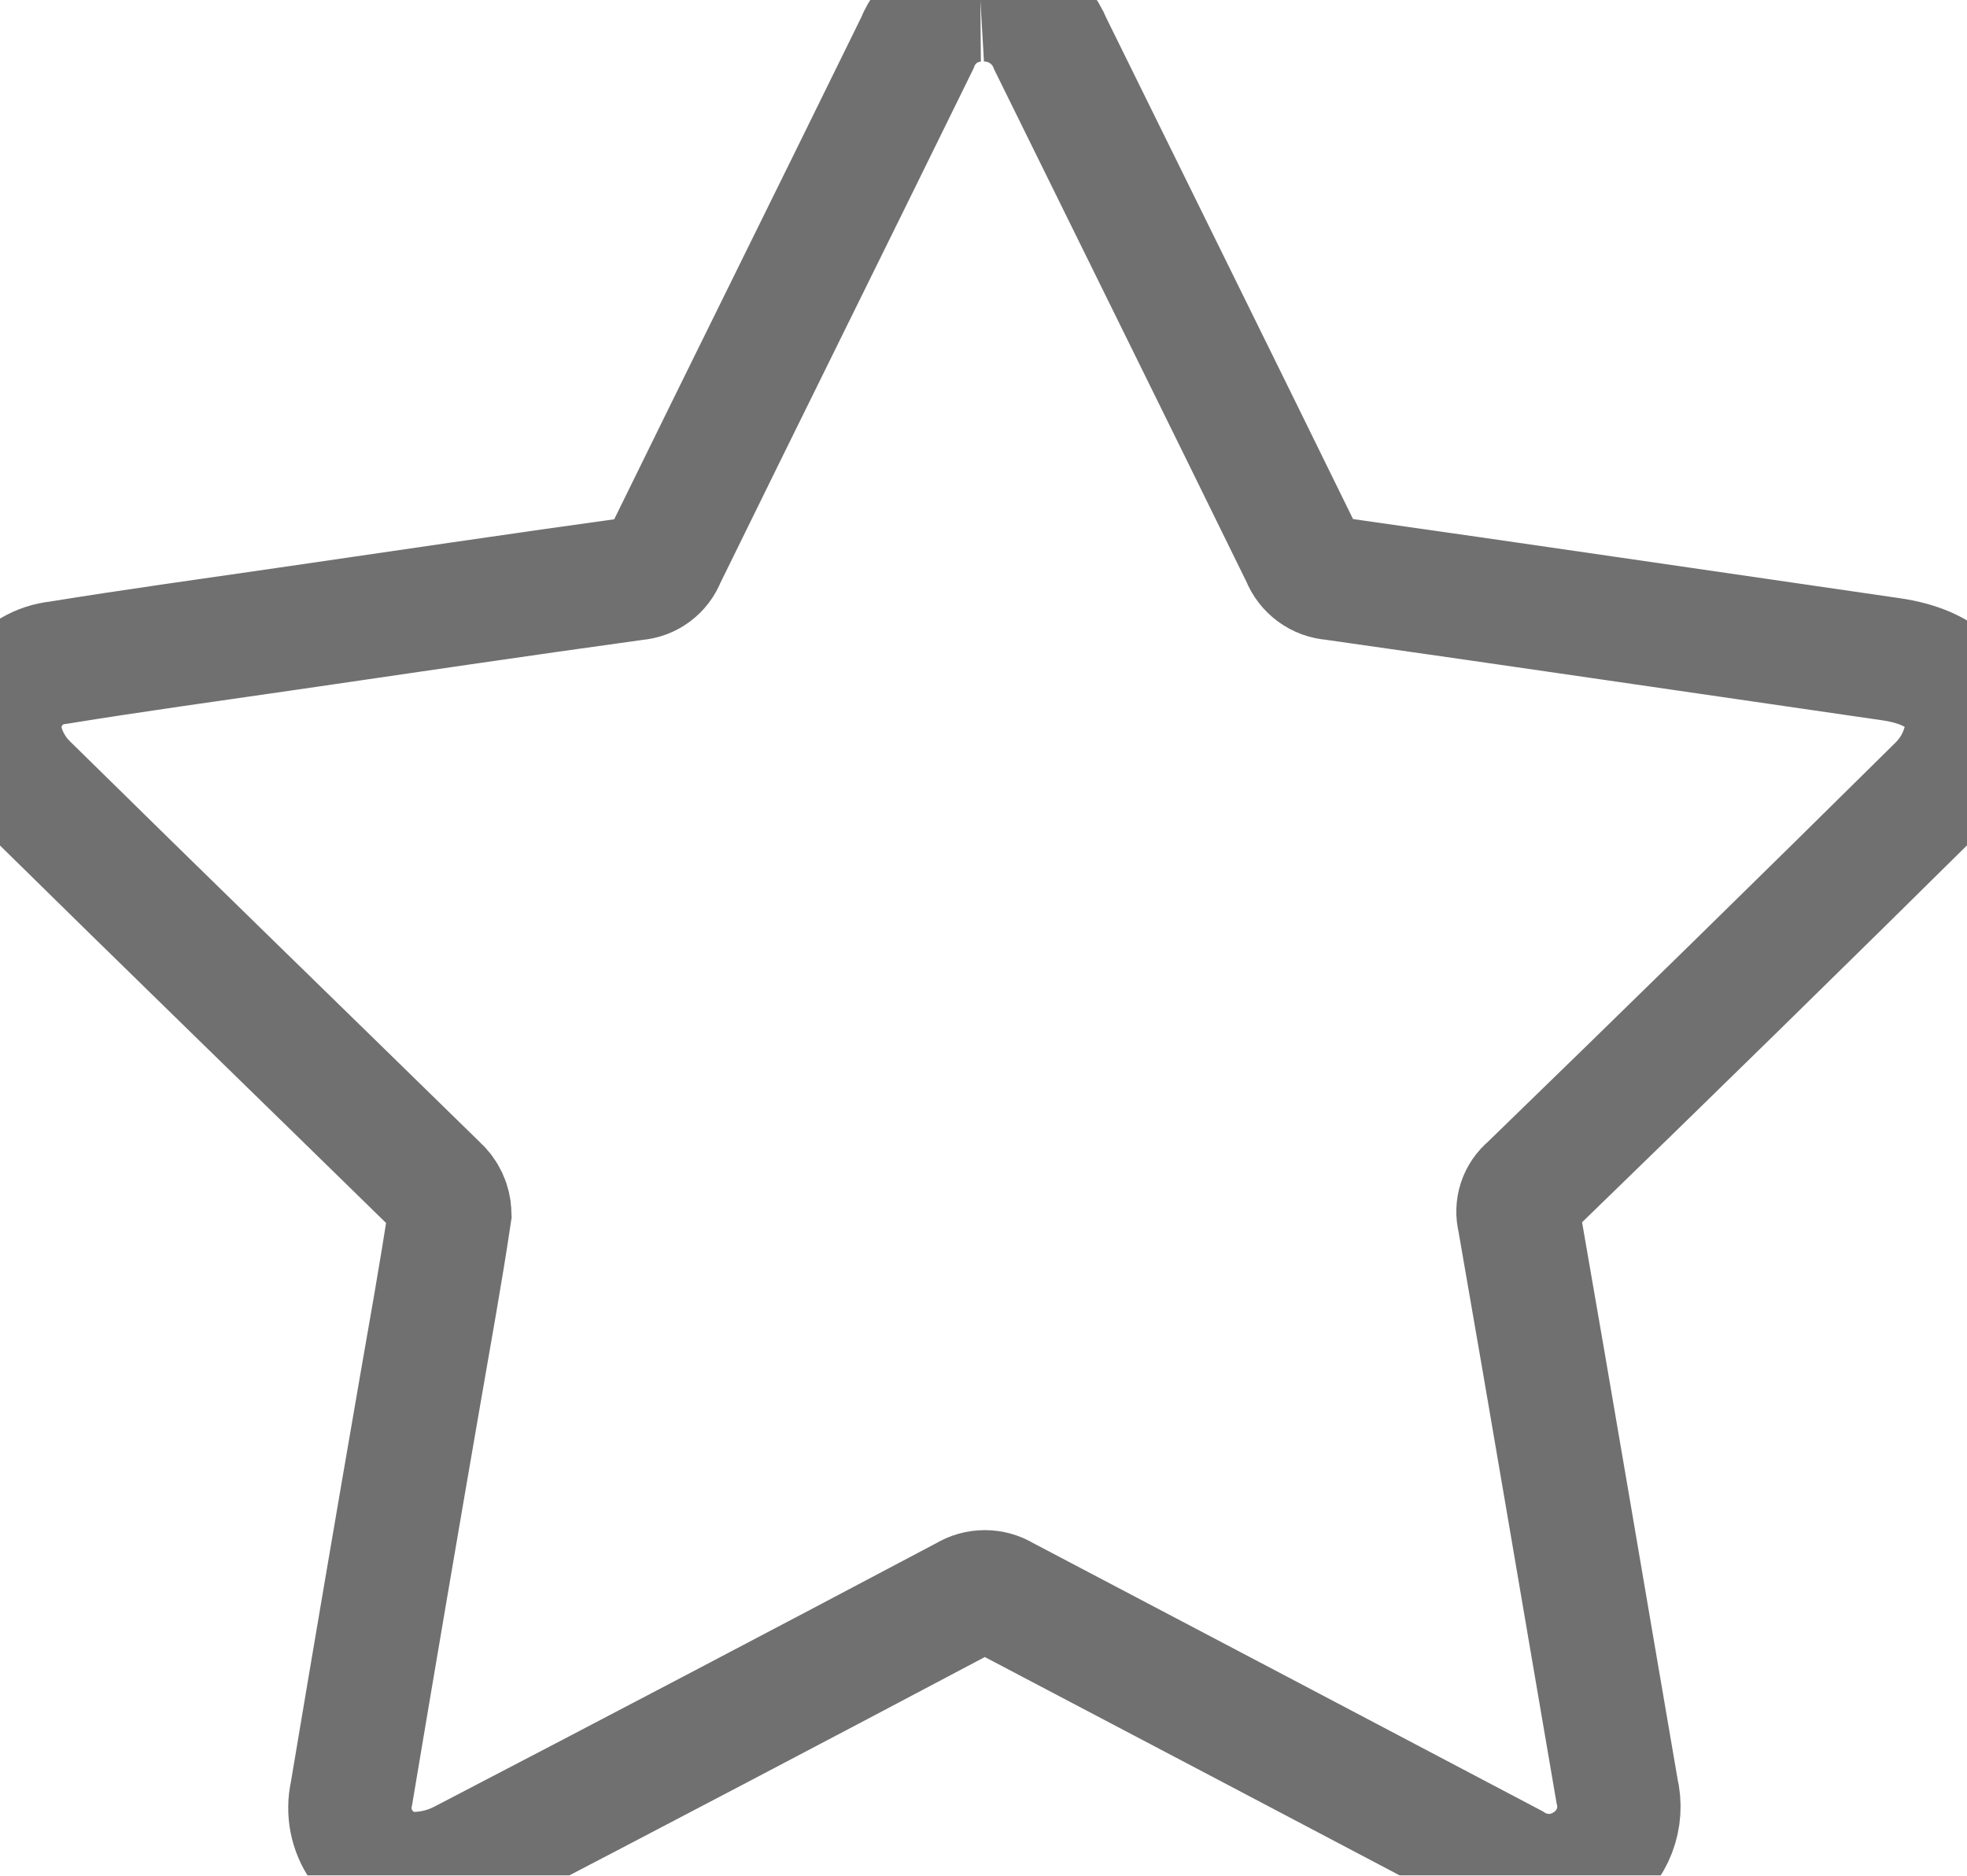
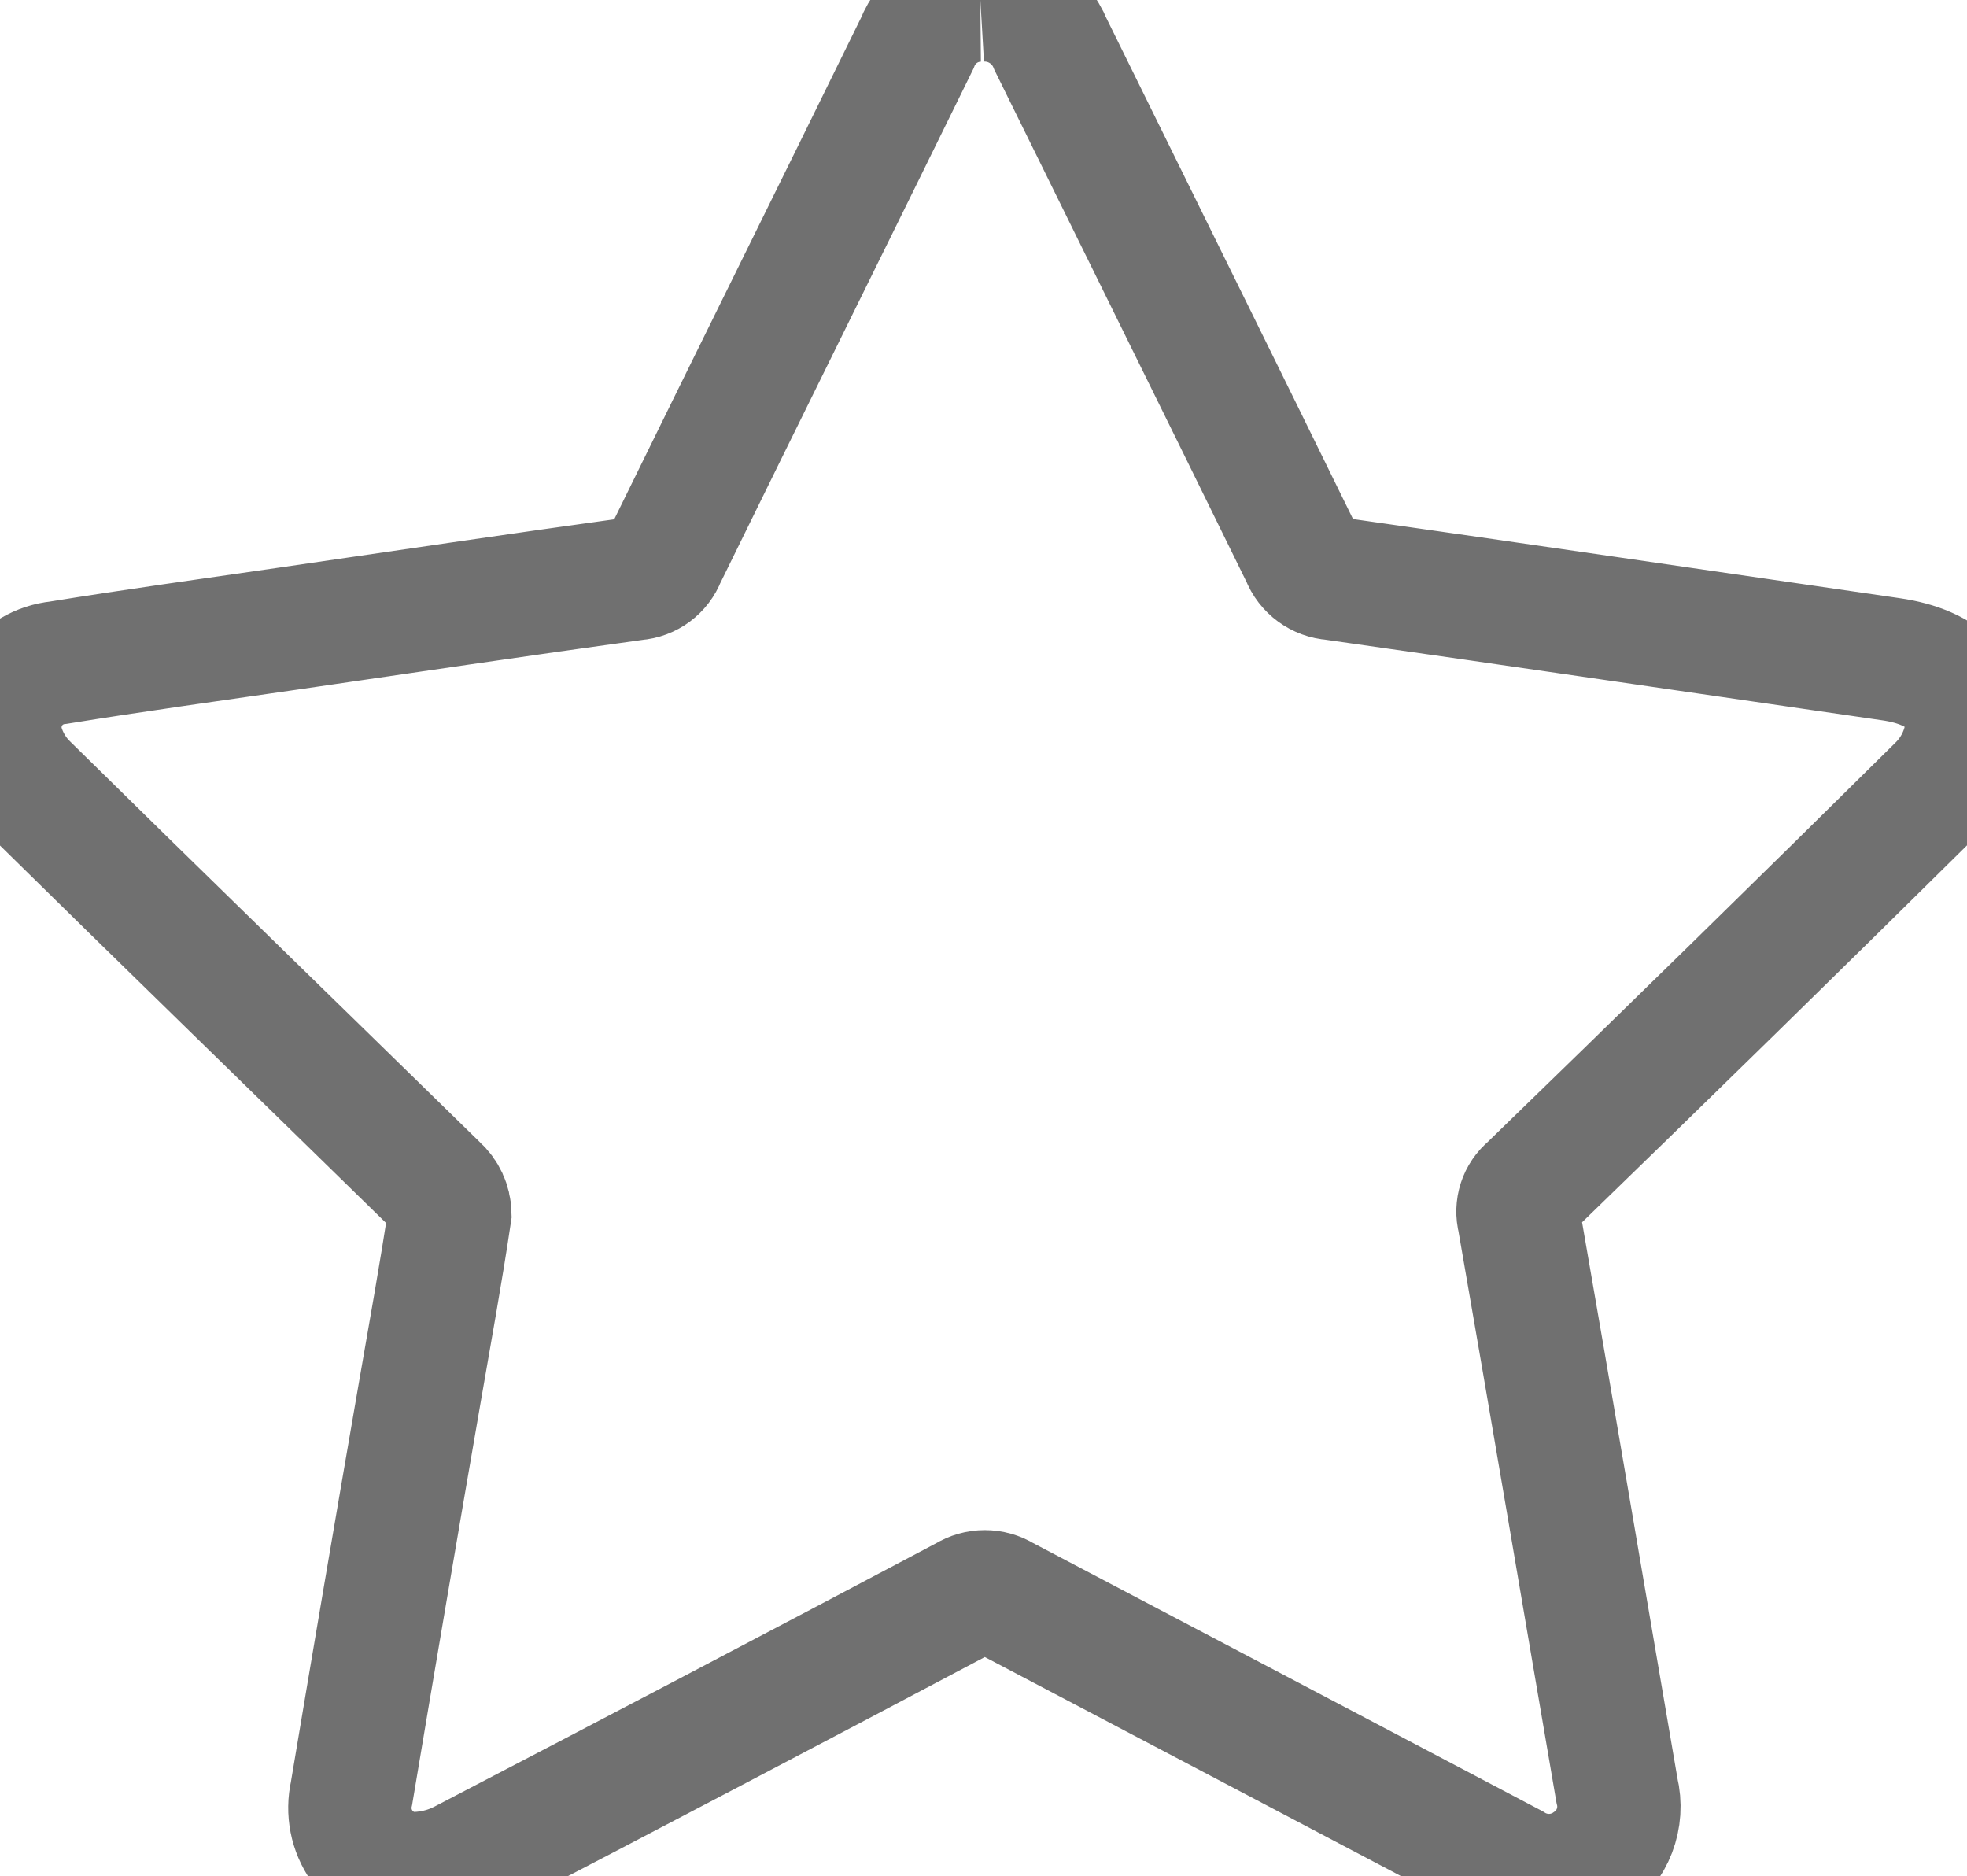
<svg xmlns="http://www.w3.org/2000/svg" id="Group_113" data-name="Group 113" width="15.947" height="15.202" viewBox="0 0 15.947 15.202">
  <defs>
-     <clipPath id="clip-path">
+     <clipPath id="clipPath">
      <rect id="Rectangle_343" data-name="Rectangle 343" width="15.947" height="15.202" fill="none" stroke="#707070" stroke-width="1" />
    </clipPath>
  </defs>
-   <g id="Group_108" data-name="Group 108" clip-path="url(#clip-path)">
+   <g id="Group_108" data-name="Group 108" clipPath="url(#clipPath)">
    <path id="Path_75" data-name="Path 75" d="M7.949,0a.578.578,0,0,1,.57.361C9.2,1.745,9.884,3.126,10.562,4.51a.281.281,0,0,0,.244.179c1.509.214,3.018.437,4.526.655.436.063.669.293.6.651a.773.773,0,0,1-.216.384Q14.067,8.01,12.4,9.626a.252.252,0,0,0-.084.259c.269,1.542.529,3.085.794,4.628a.549.549,0,0,1-.224.585.56.56,0,0,1-.628.018q-2.061-1.086-4.123-2.17a.285.285,0,0,0-.3,0q-2.036,1.078-4.079,2.141a.881.881,0,0,1-.448.1.536.536,0,0,1-.457-.651q.272-1.624.553-3.247c.083-.483.172-.966.244-1.451a.3.3,0,0,0-.1-.216C2.439,8.537,1.327,7.458.223,6.371A.764.764,0,0,1,.015,6.02a.527.527,0,0,1,.458-.648c.617-.1,1.236-.185,1.855-.275.942-.137,1.884-.277,2.827-.407a.268.268,0,0,0,.231-.172C6.067,3.128,6.755,1.742,7.436.353A.556.556,0,0,1,7.949,0" transform="translate(-0.001 0)" fill="none" stroke="#707070" stroke-width="1" />
  </g>
</svg>
